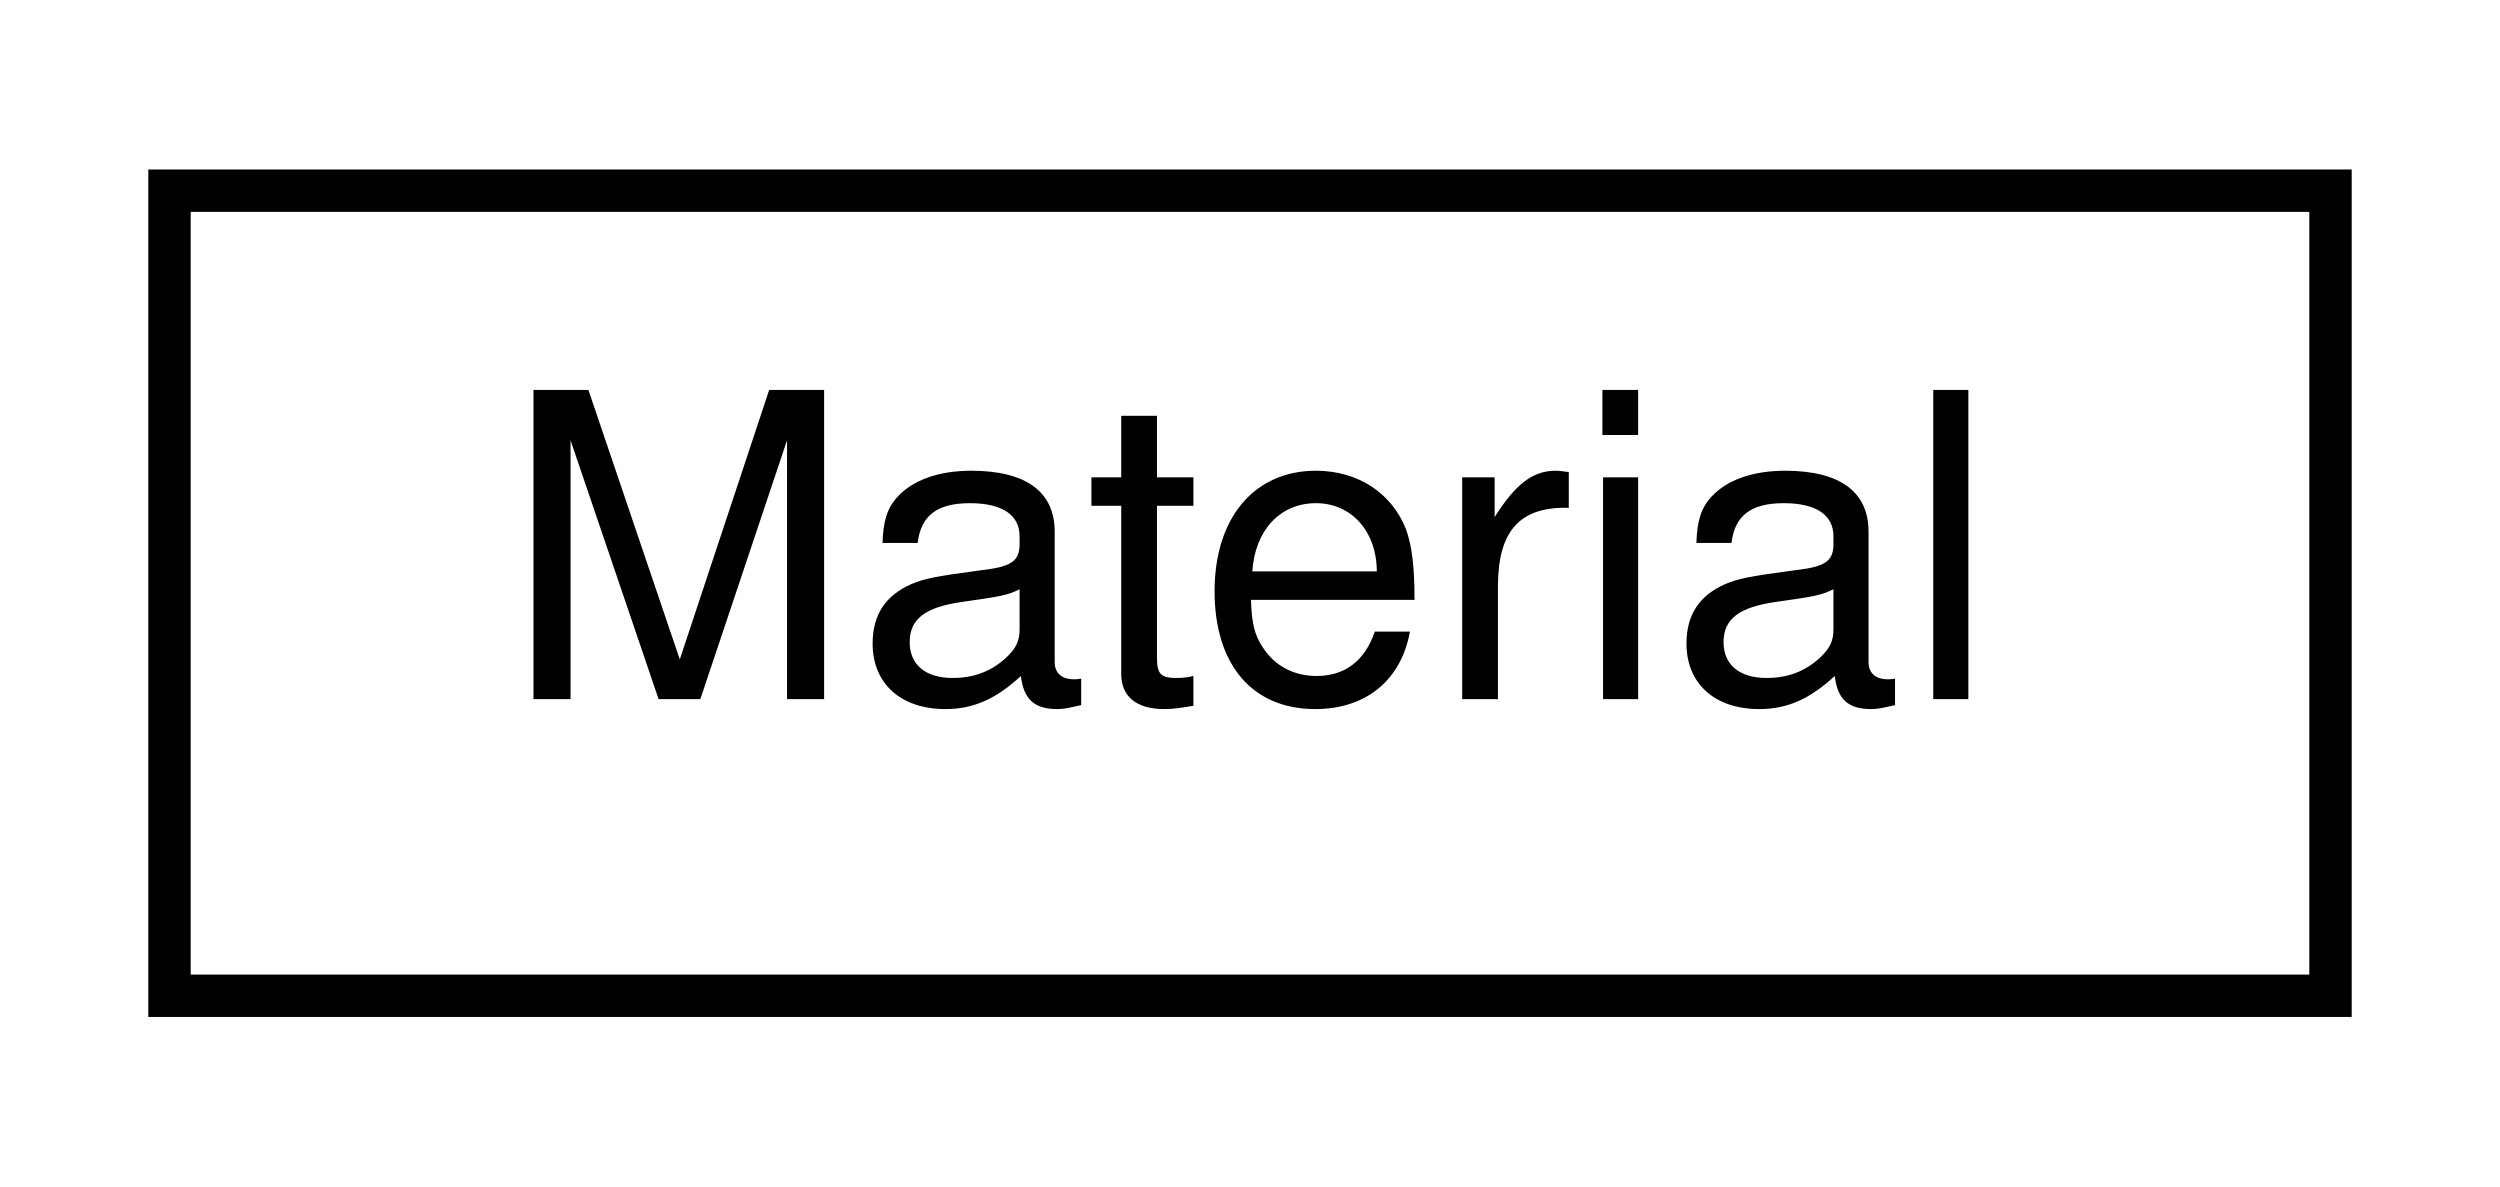
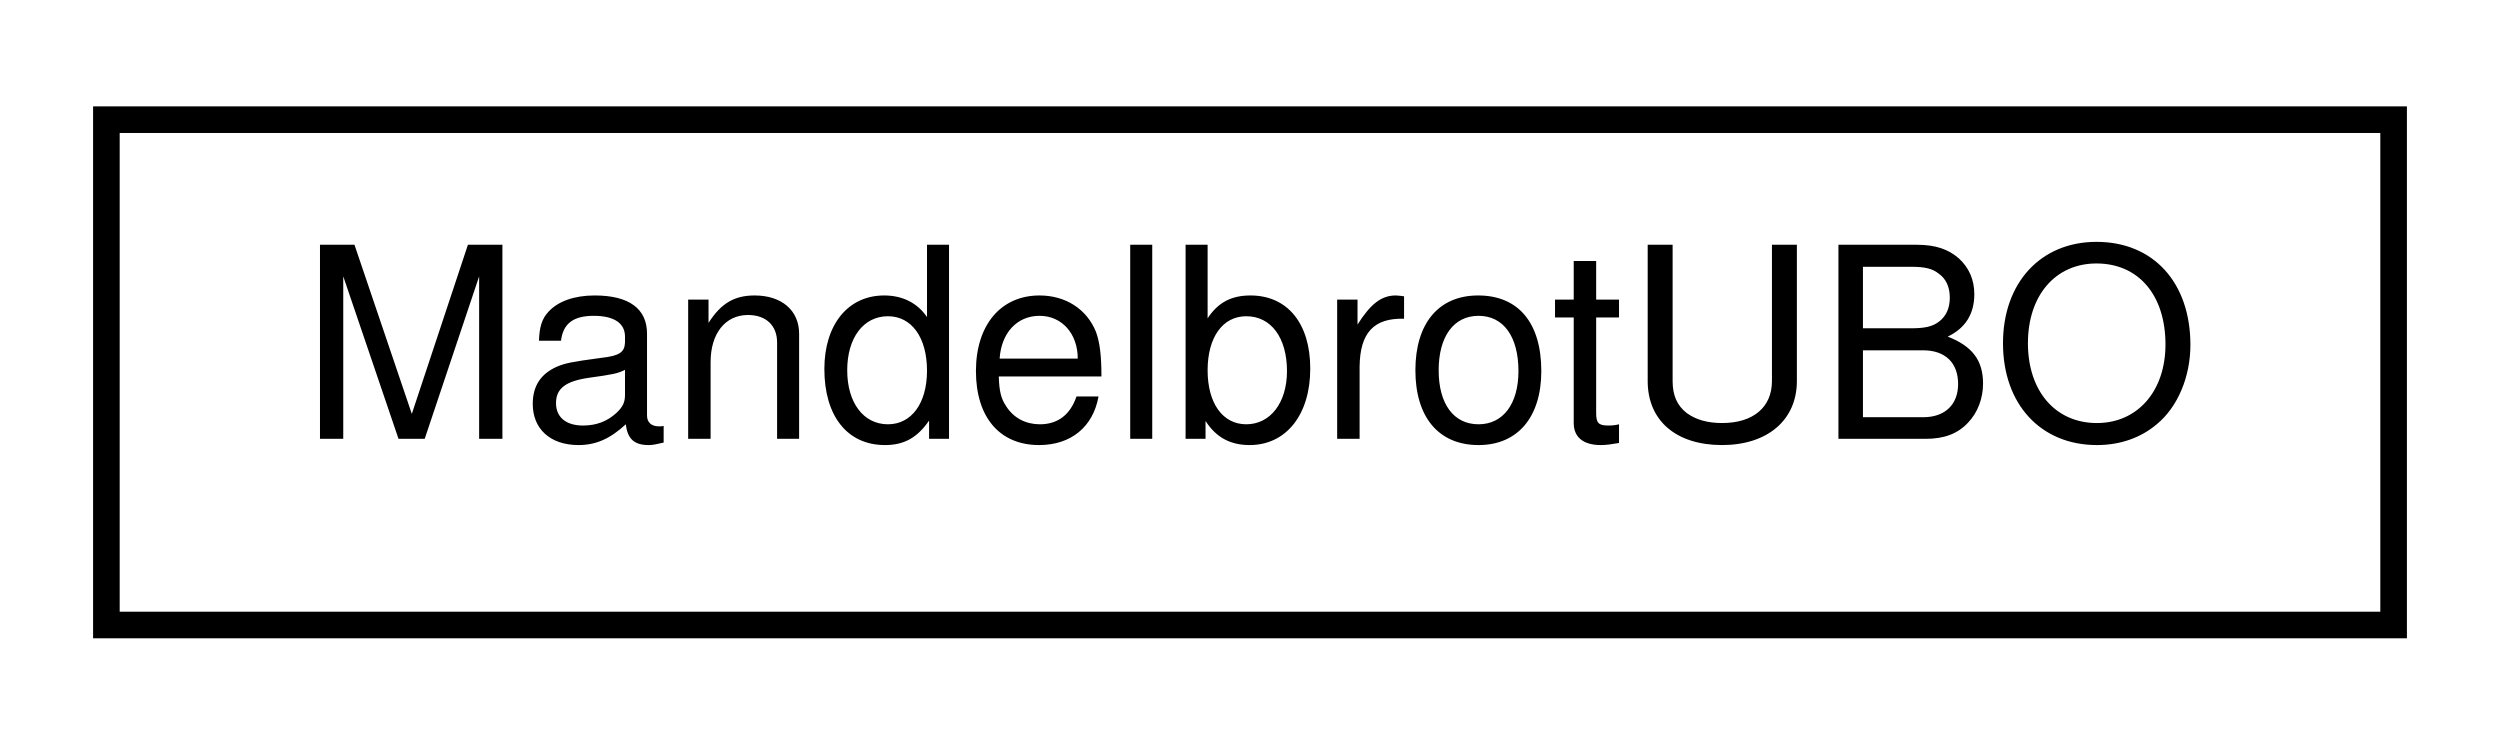
- <svg xmlns="http://www.w3.org/2000/svg" xmlns:xlink="http://www.w3.org/1999/xlink" width="59pt" height="28pt" viewBox="0.00 0.00 59.00 28.00">
+ <svg xmlns="http://www.w3.org/2000/svg" xmlns:xlink="http://www.w3.org/1999/xlink" width="94pt" height="28pt" viewBox="0.00 0.00 94.00 28.00">
  <g id="graph0" class="graph" transform="scale(1 1) rotate(0) translate(4 24)">
    <g id="node1" class="node">
      <g id="a_node1">
-         <a xlink:href="class_material.html" target="_top" xlink:title=" ">
-           <polygon fill="none" stroke="black" points="0,-0.5 0,-19.5 51,-19.5 51,-0.5 0,-0.5" />
-           <text text-anchor="middle" x="25.5" y="-7.5" font-family="Helvetica,sans-Serif" font-size="10.00">Material</text>
+         <a xlink:href="struct_mandelbrot_u_b_o.html" target="_top" xlink:title=" ">
+           <polygon fill="none" stroke="black" points="0,-0.5 0,-19.5 86,-19.5 86,-0.5 0,-0.5" />
+           <text text-anchor="middle" x="43" y="-7.5" font-family="Helvetica,sans-Serif" font-size="10.00">MandelbrotUBO</text>
        </a>
      </g>
    </g>
  </g>
</svg>
